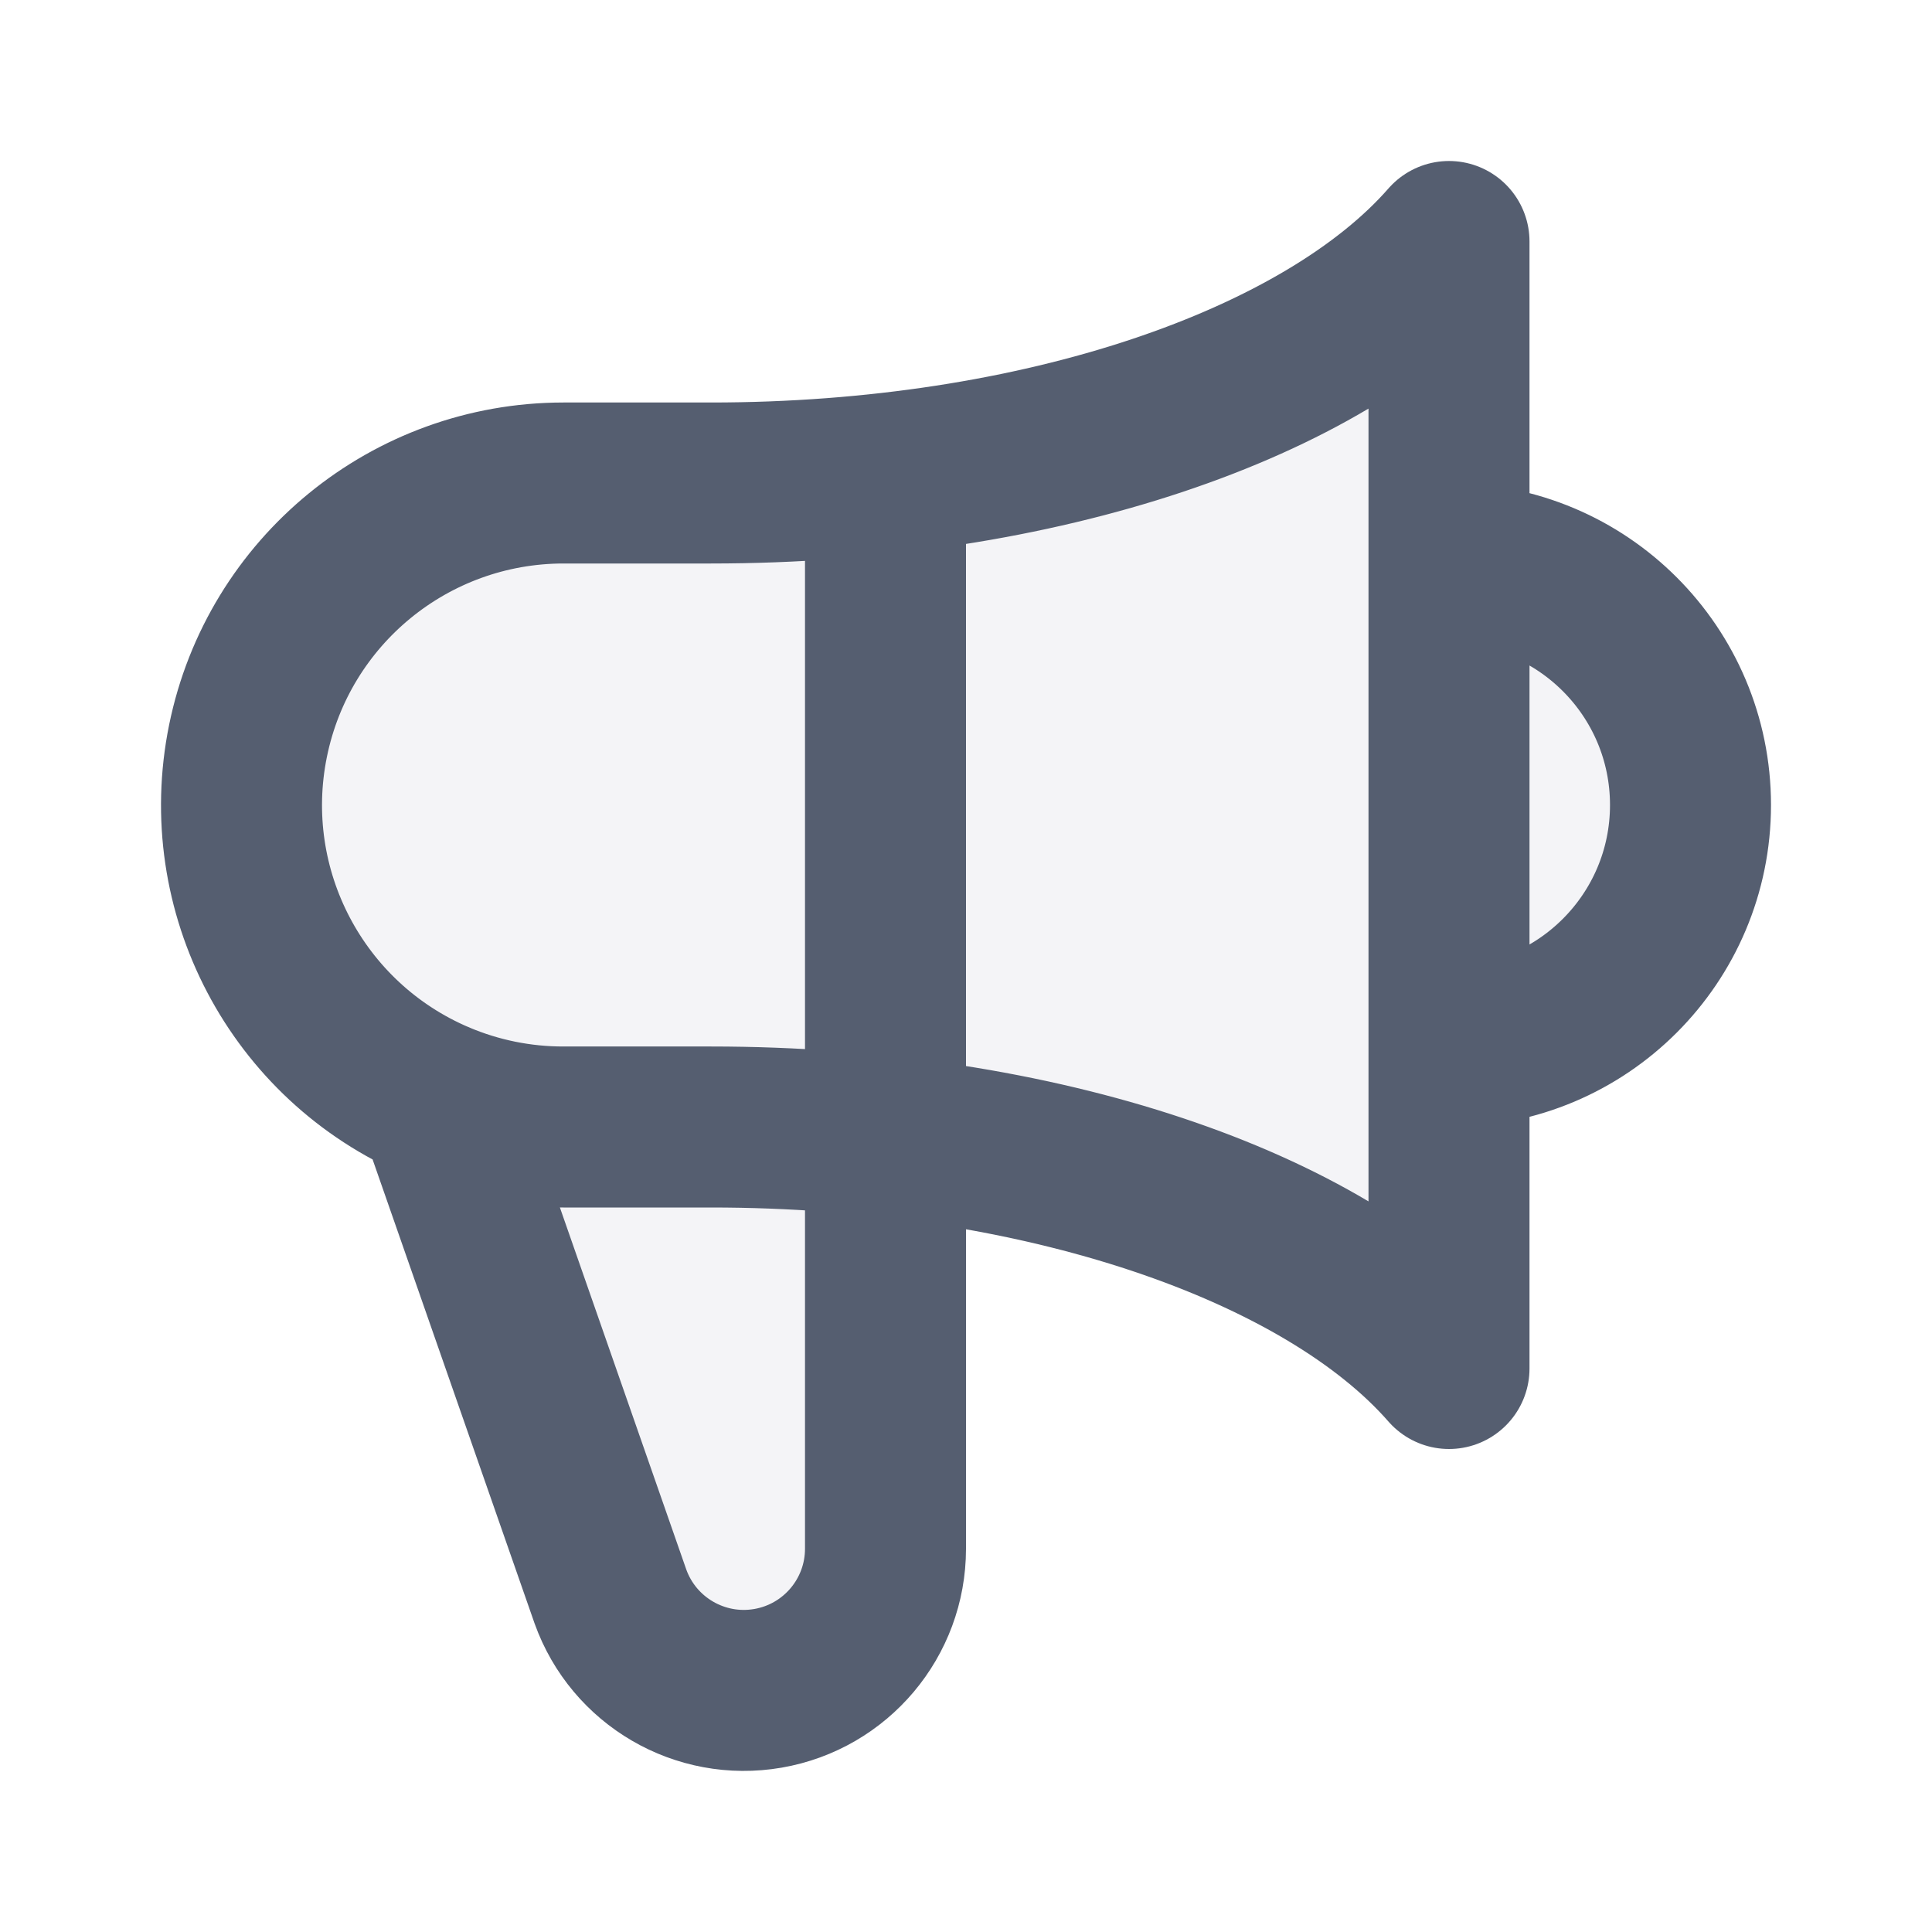
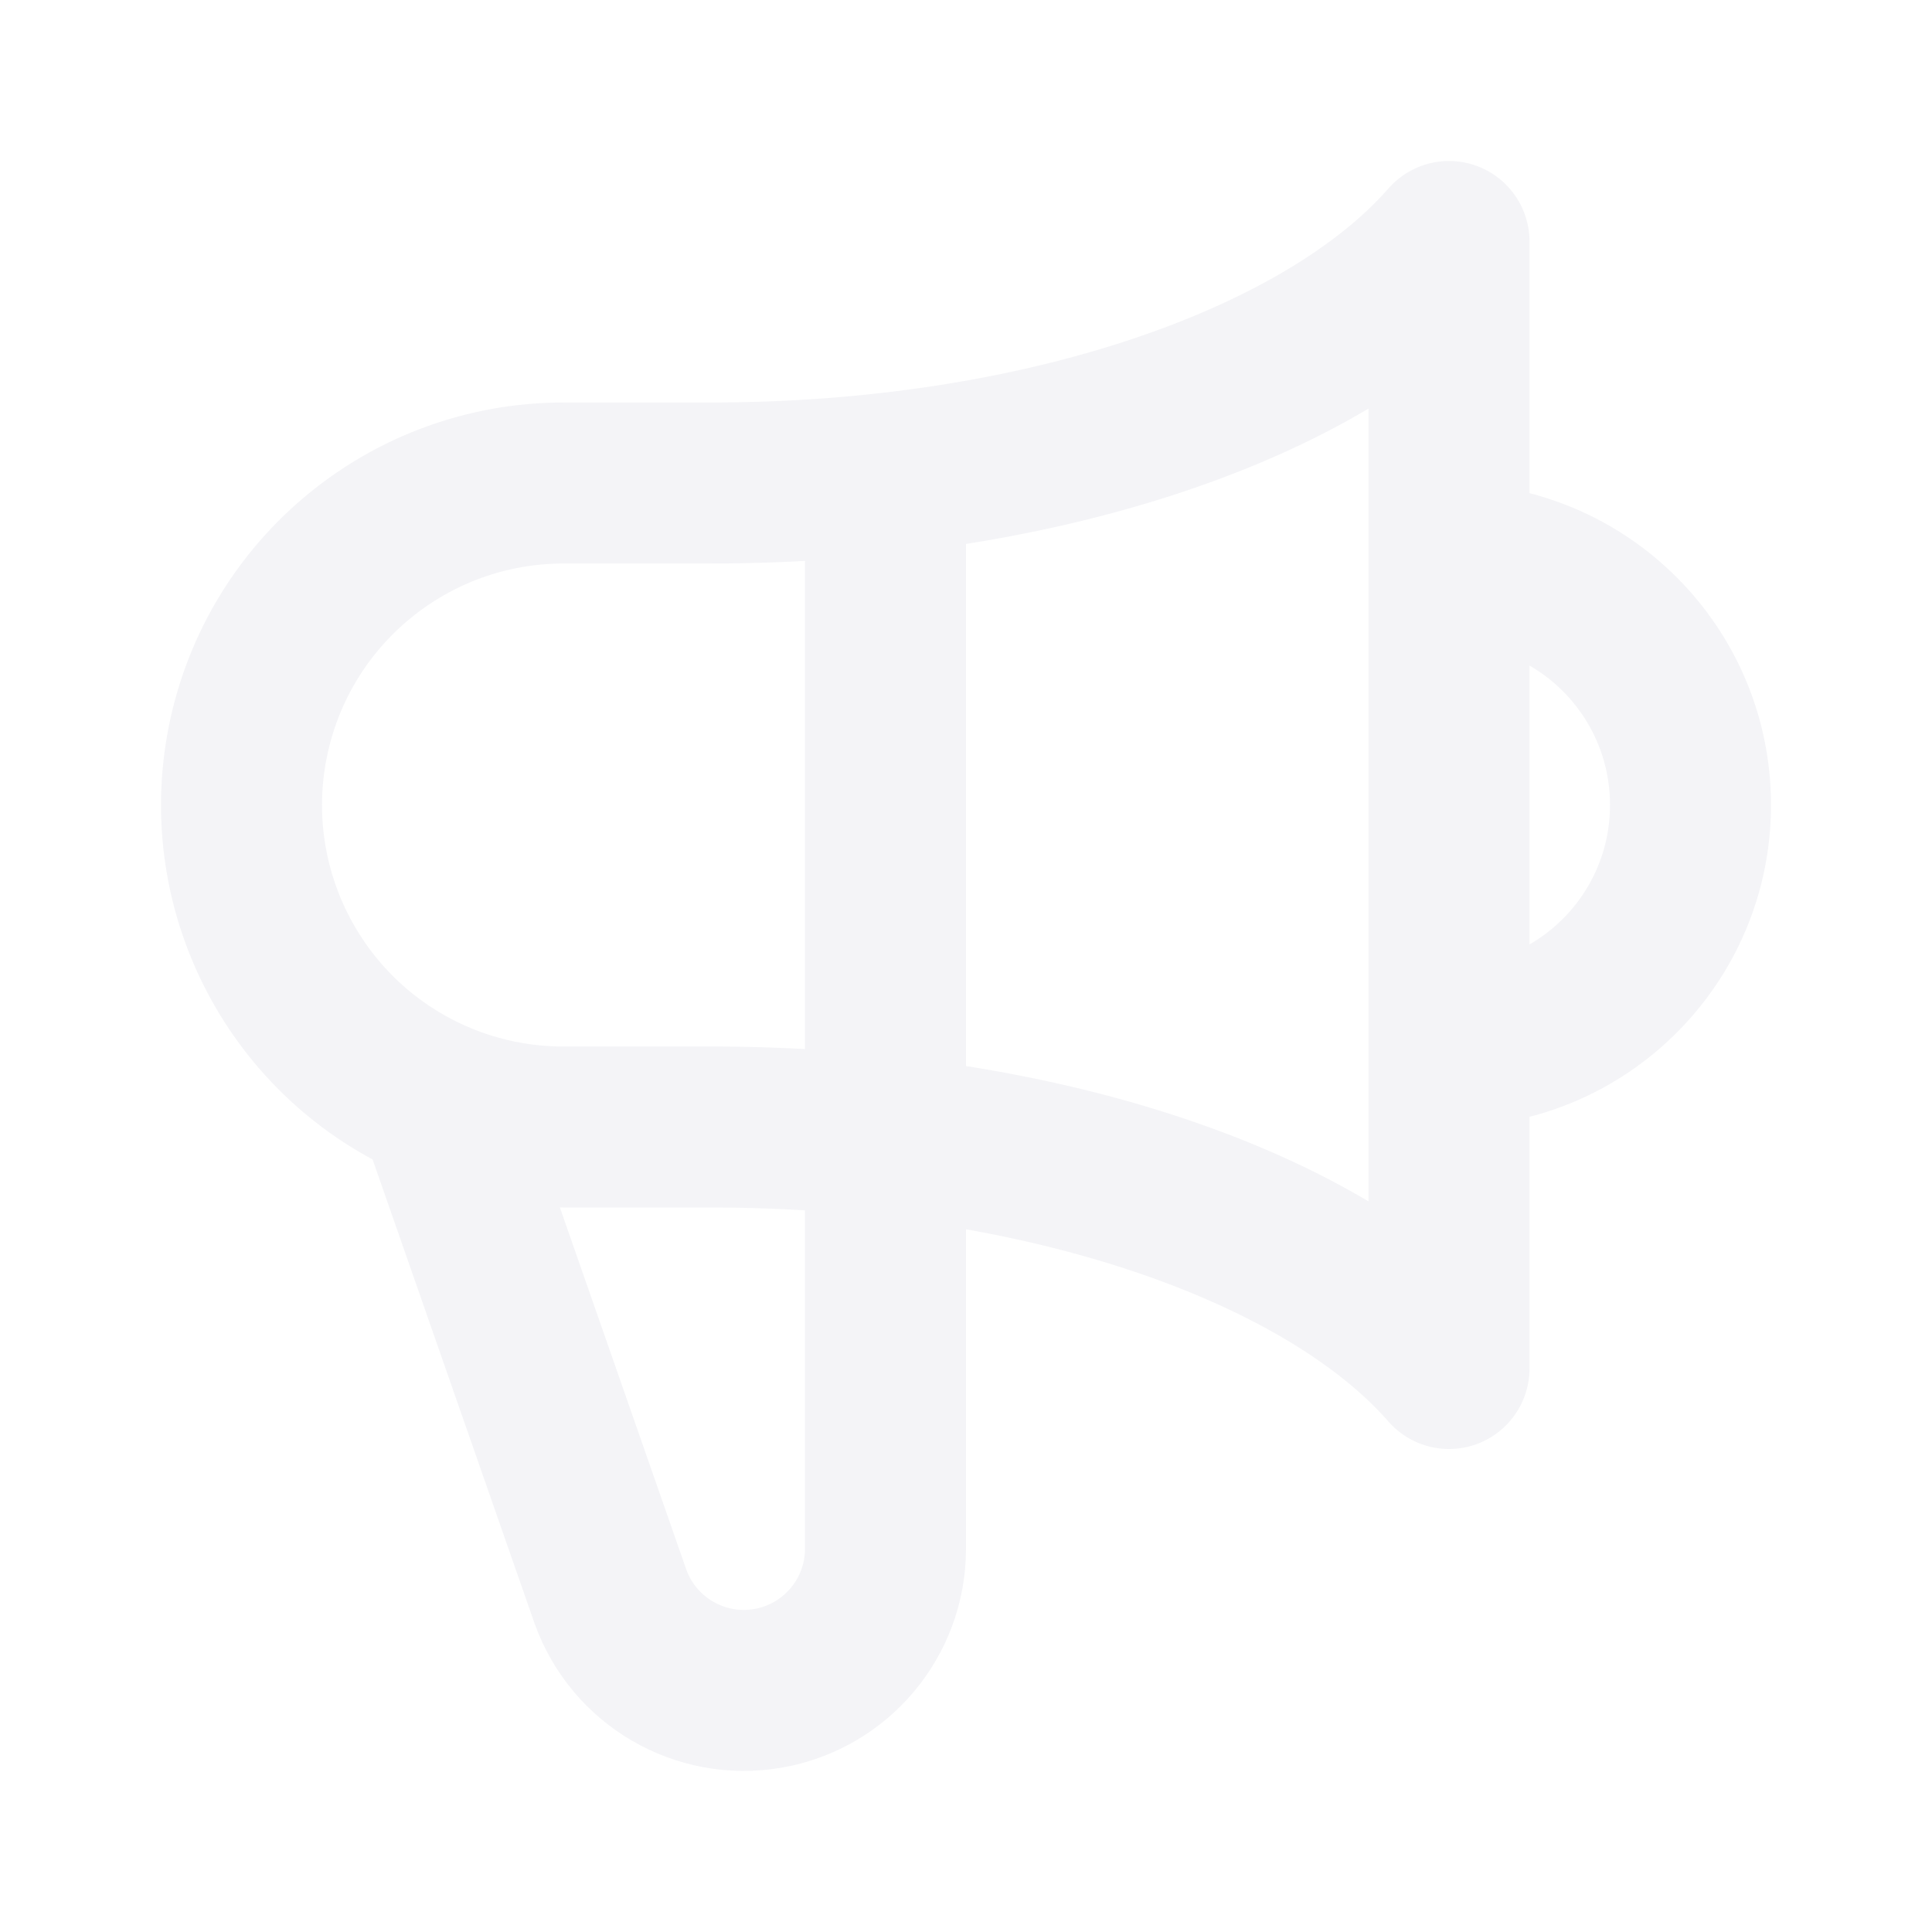
- <svg width="24" height="24" fill="#f4f4f7">
-   <path stroke="#555e70" stroke-linecap="round" stroke-linejoin="round" stroke-width="2" d="M11 5.882V19.24a1.76 1.76 0 0 1-3.417.592l-2.147-6.15M18 13a3 3 0 1 0 0-6M5.436 13.683A4.001 4.001 0 0 1 7 6h1.832c4.1 0 7.625-1.234 9.168-3v14c-1.543-1.766-5.067-3-9.168-3H7a3.988 3.988 0 0 1-1.564-.317Z" />
+ <svg width="24" height="24" fill="#f4f4f700">
+   <path stroke="#f4f4f7" stroke-linecap="round" stroke-linejoin="round" stroke-width="2" d="M11 5.882V19.24a1.76 1.76 0 0 1-3.417.592l-2.147-6.15M18 13a3 3 0 1 0 0-6M5.436 13.683A4.001 4.001 0 0 1 7 6h1.832c4.1 0 7.625-1.234 9.168-3v14c-1.543-1.766-5.067-3-9.168-3H7a3.988 3.988 0 0 1-1.564-.317Z" />
</svg>
